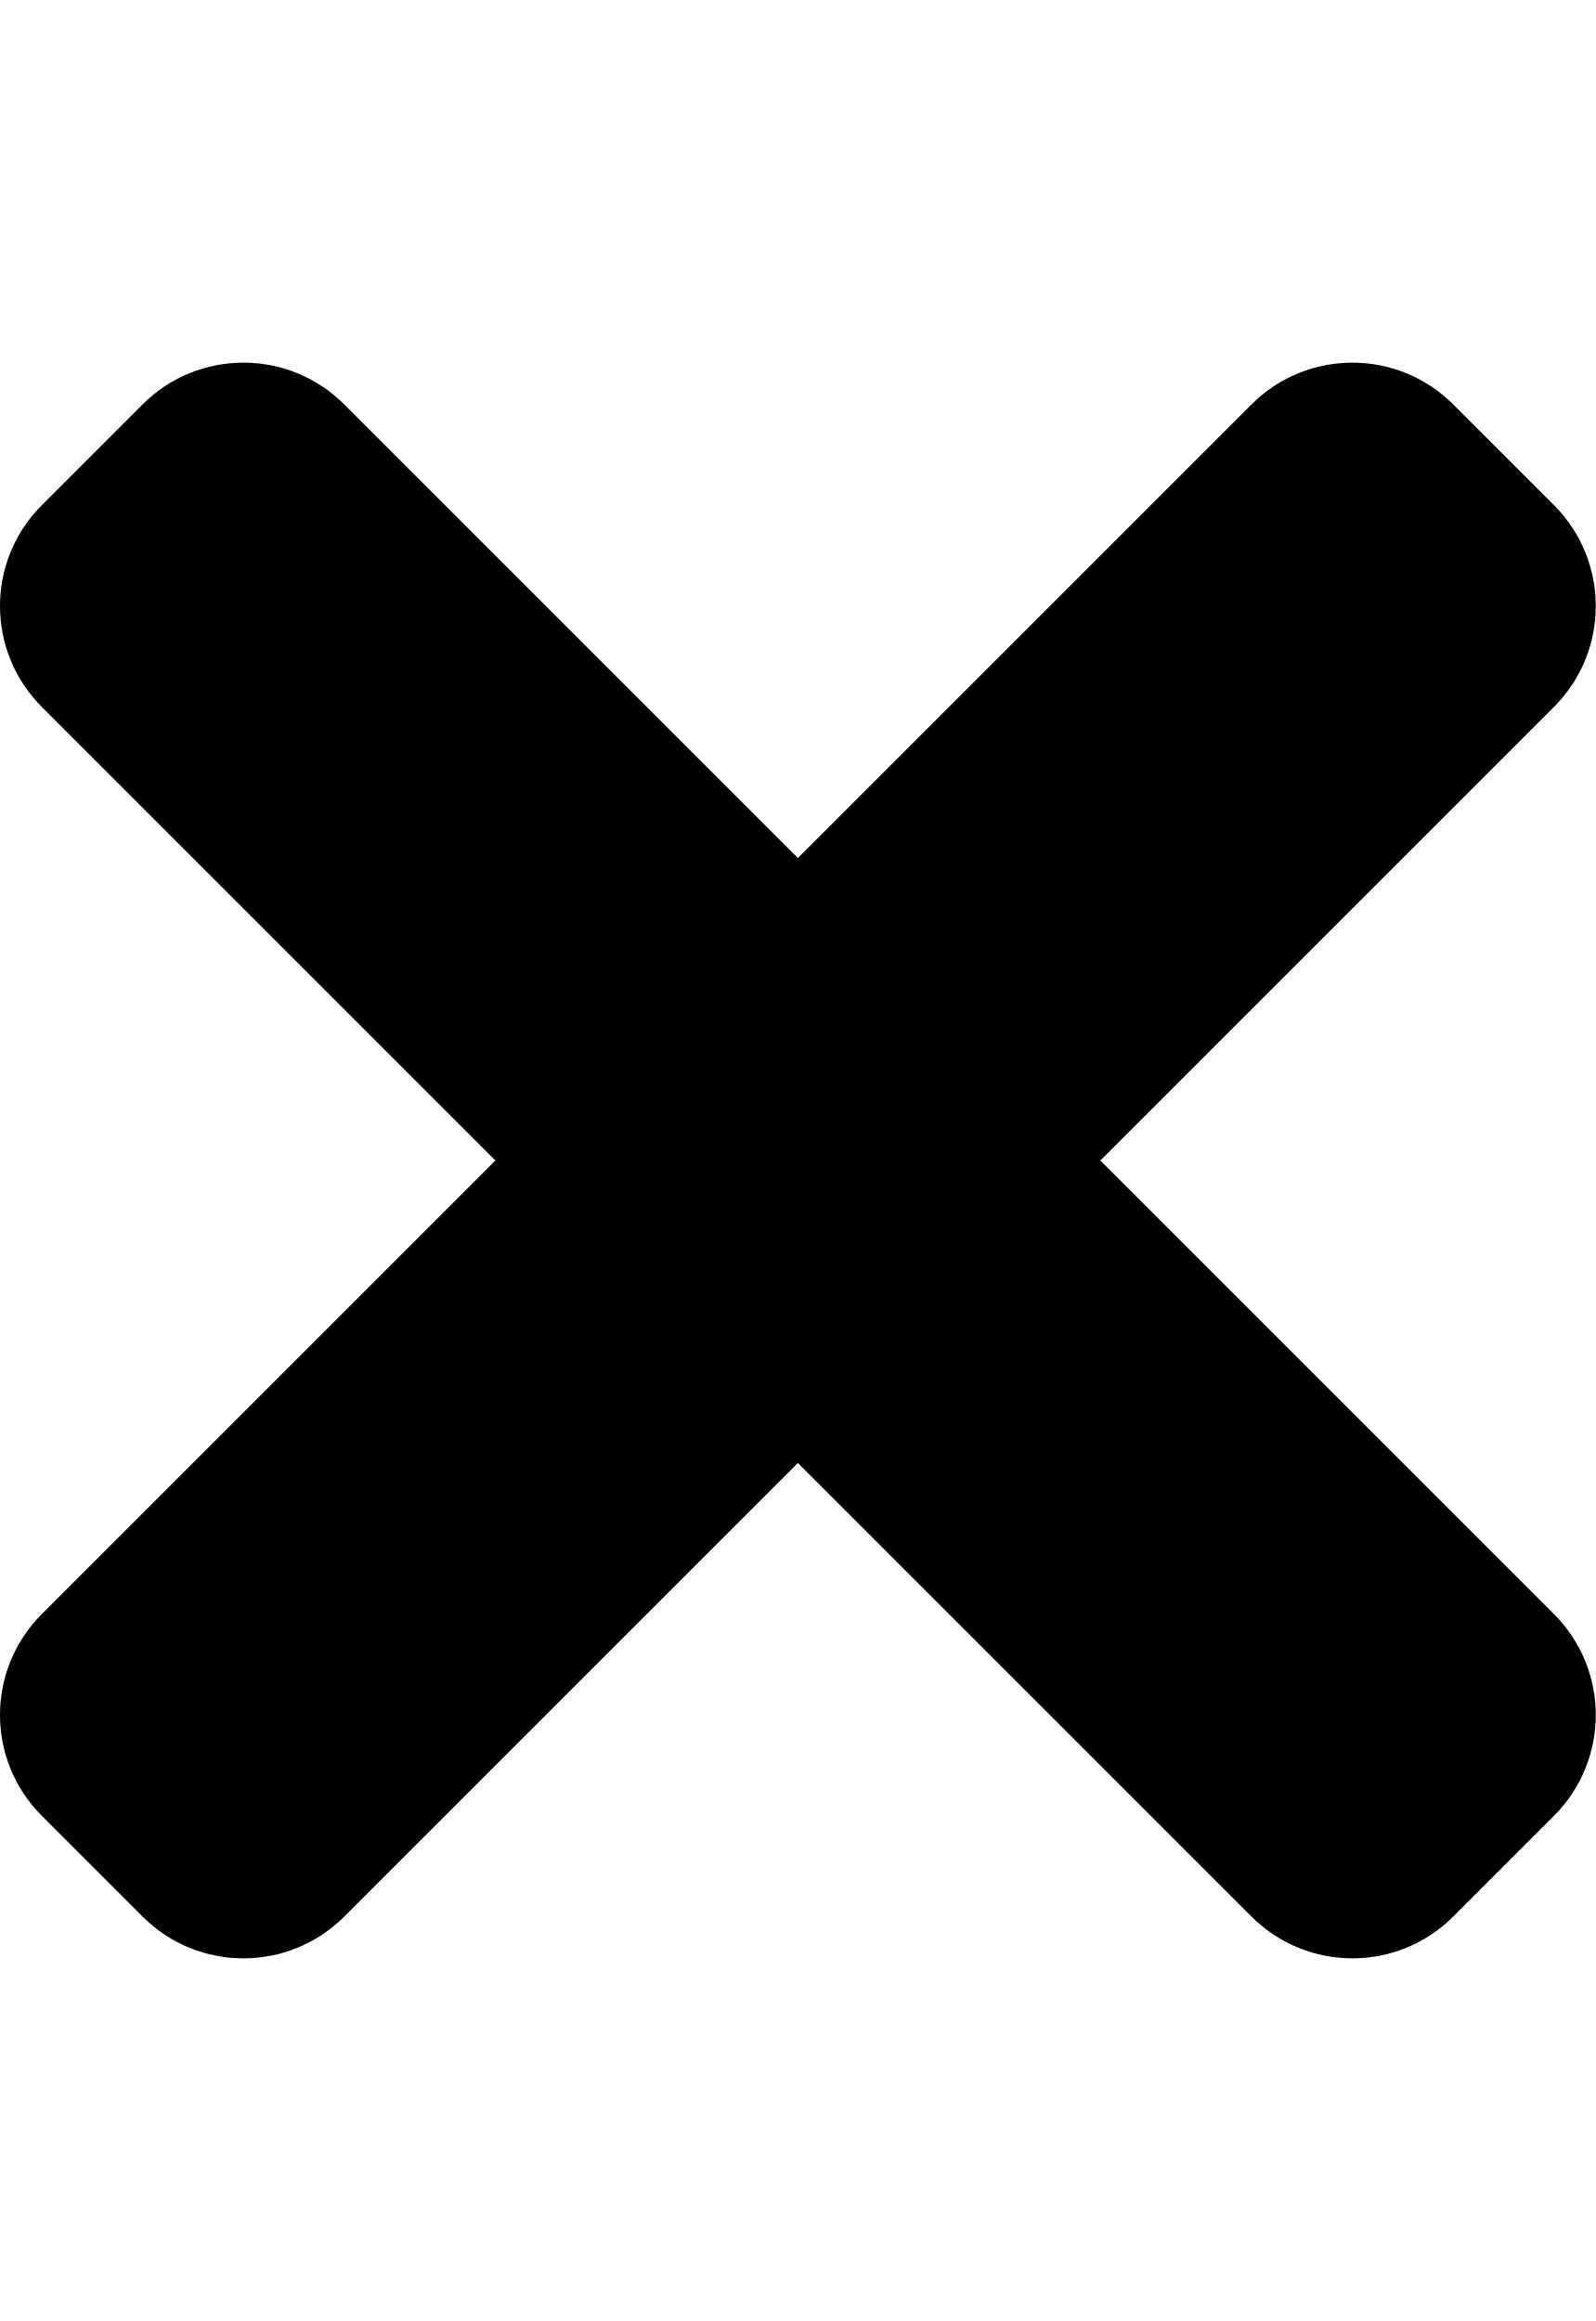
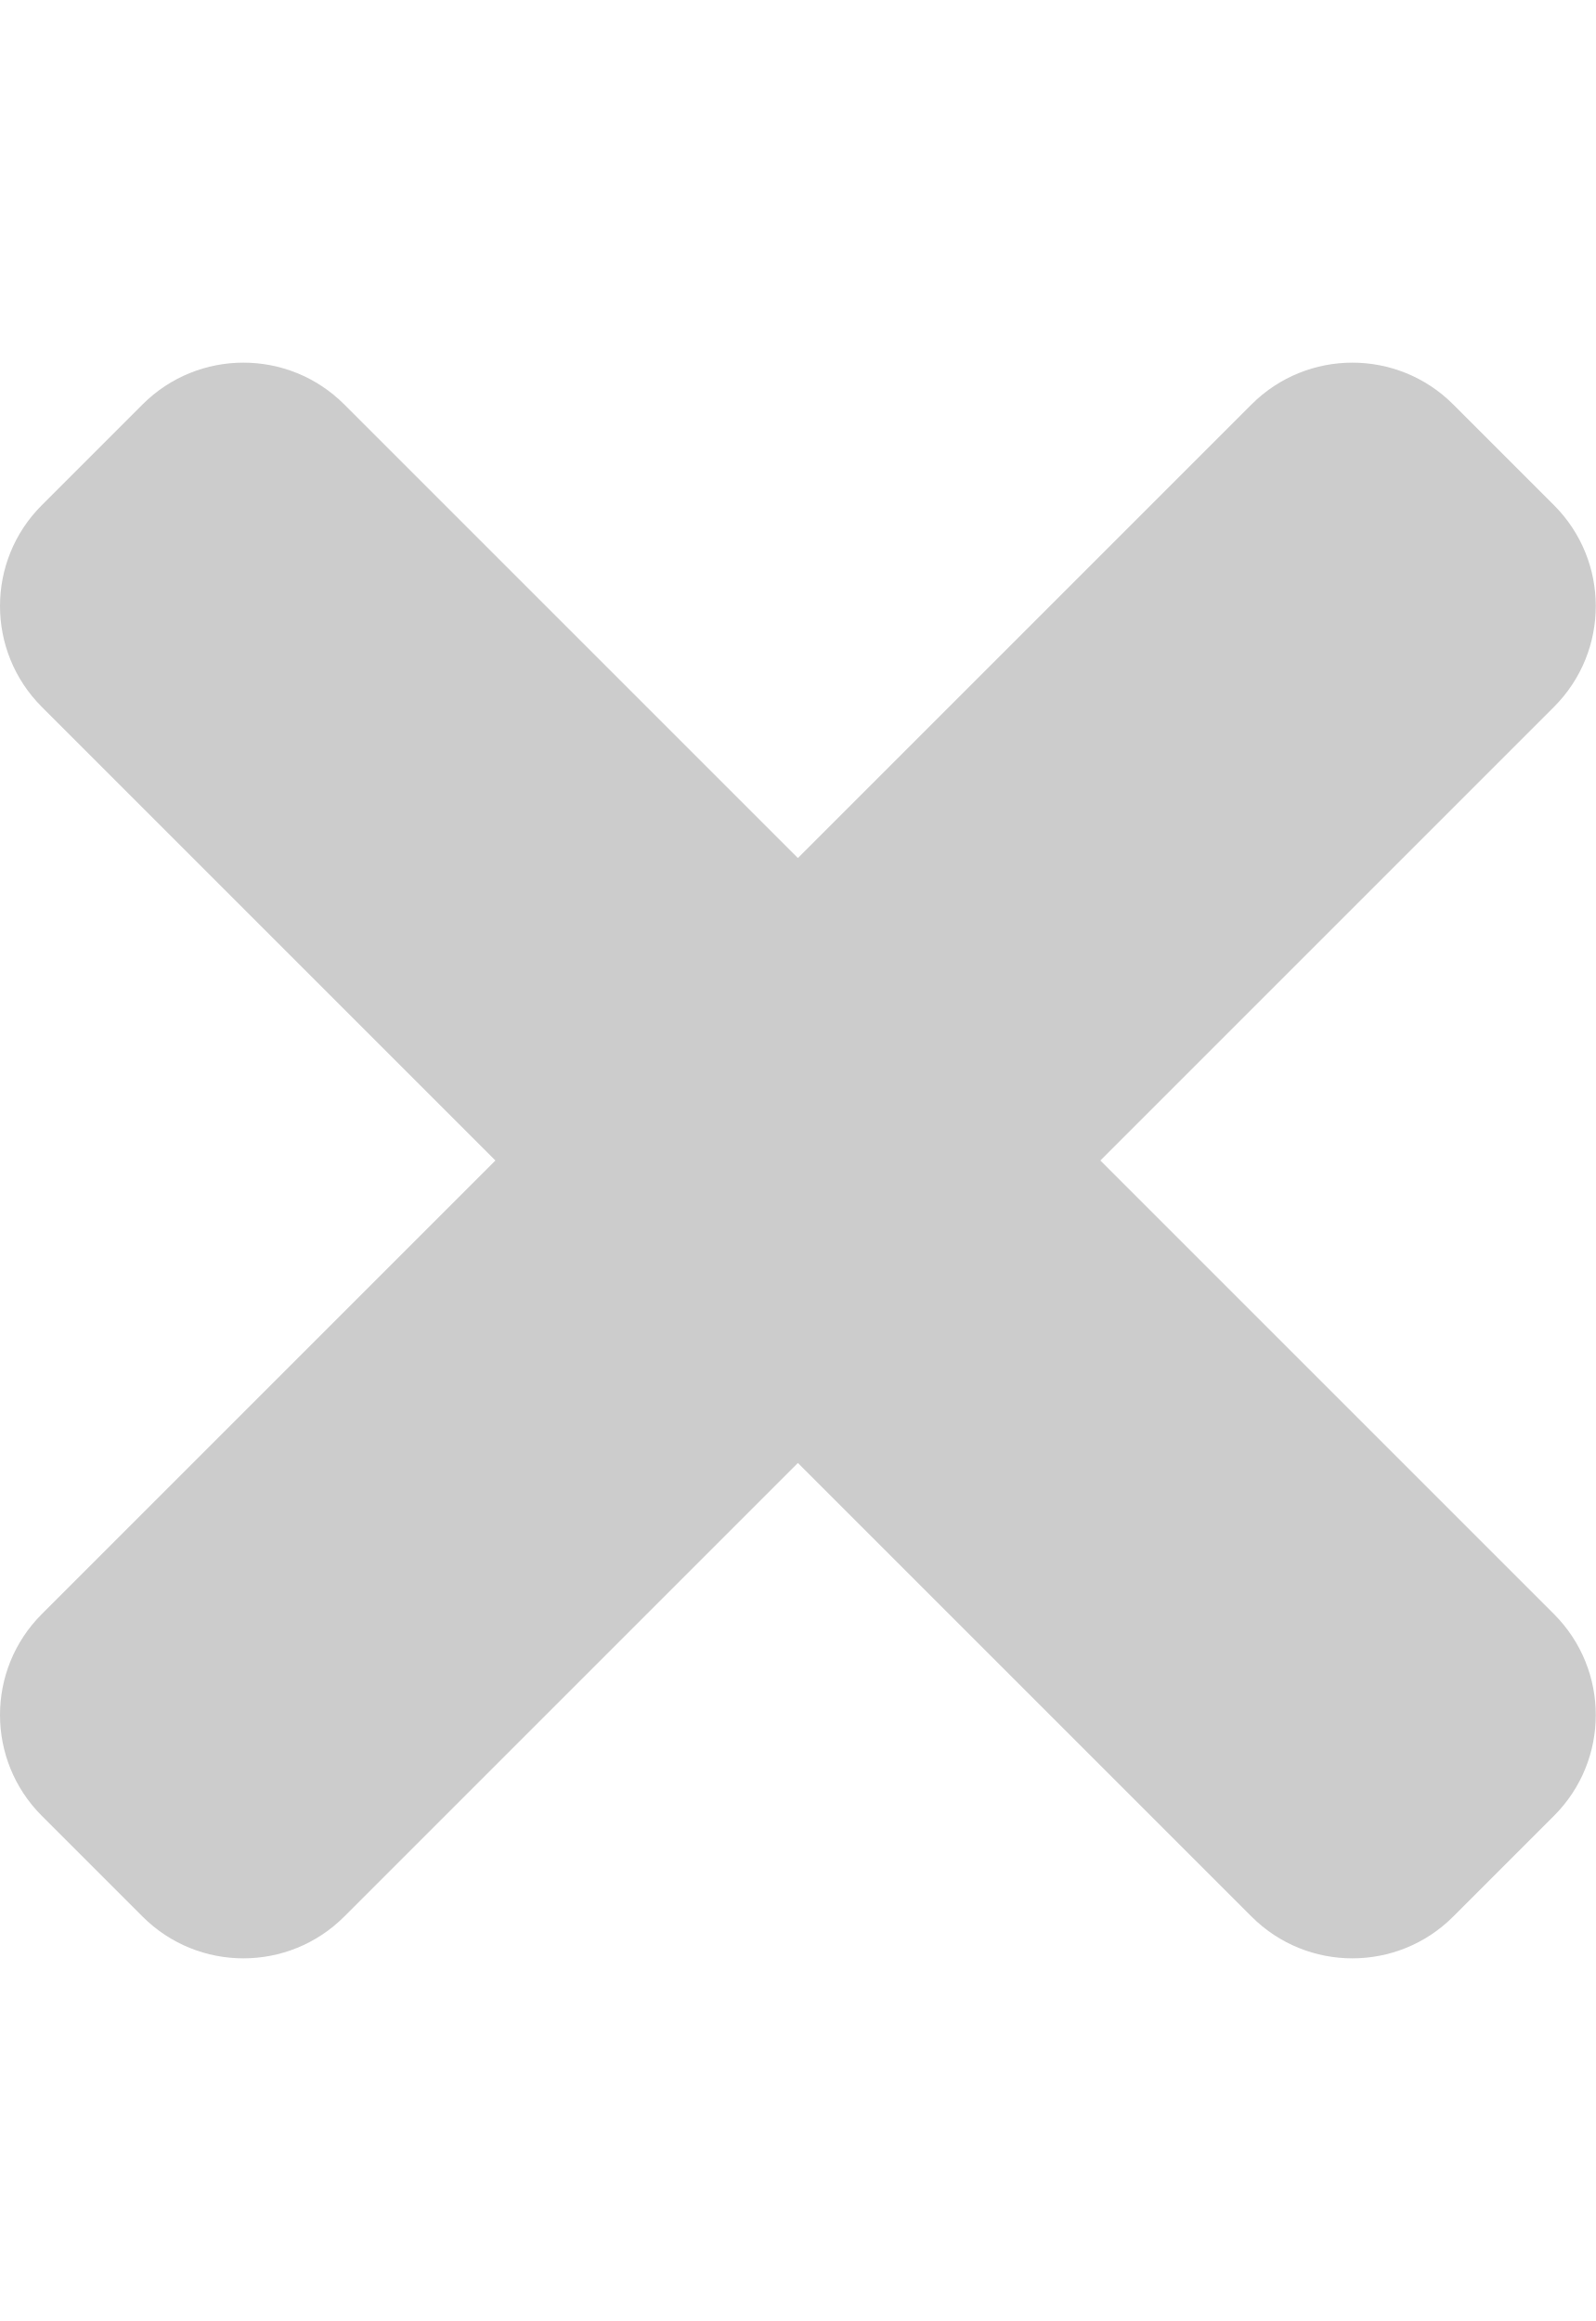
<svg xmlns="http://www.w3.org/2000/svg" viewBox="0 0 352 512">
-   <path d="M242.72 256l100.07-100.07c12.28-12.28 12.28-32.19 0-44.48l-22.24-22.24c-12.28-12.28-32.19-12.28-44.48 0L176 189.28 75.93 89.21c-12.28-12.28-32.19-12.28-44.48 0L9.21 111.45c-12.28 12.28-12.28 32.19 0 44.48L109.28 256 9.21 356.07c-12.28 12.28-12.28 32.19 0 44.48l22.24 22.24c12.28 12.28 32.2 12.28 44.48 0L176 322.72l100.07 100.07c12.28 12.28 32.2 12.28 44.48 0l22.24-22.24c12.28-12.28 12.28-32.19 0-44.48L242.72 256z" />
+   <path d="M242.72 256l100.07-100.07c12.28-12.28 12.28-32.19 0-44.48l-22.24-22.24c-12.28-12.28-32.19-12.28-44.48 0L176 189.28 75.93 89.21c-12.28-12.28-32.19-12.28-44.48 0L9.21 111.45c-12.28 12.28-12.28 32.19 0 44.48L109.28 256 9.21 356.07c-12.28 12.28-12.28 32.19 0 44.48l22.24 22.24c12.28 12.28 32.2 12.28 44.48 0L176 322.72l100.07 100.07c12.28 12.28 32.2 12.28 44.48 0l22.24-22.24c12.28-12.28 12.28-32.19 0-44.48L242.72 256z" fill="#ccc" />
</svg>
